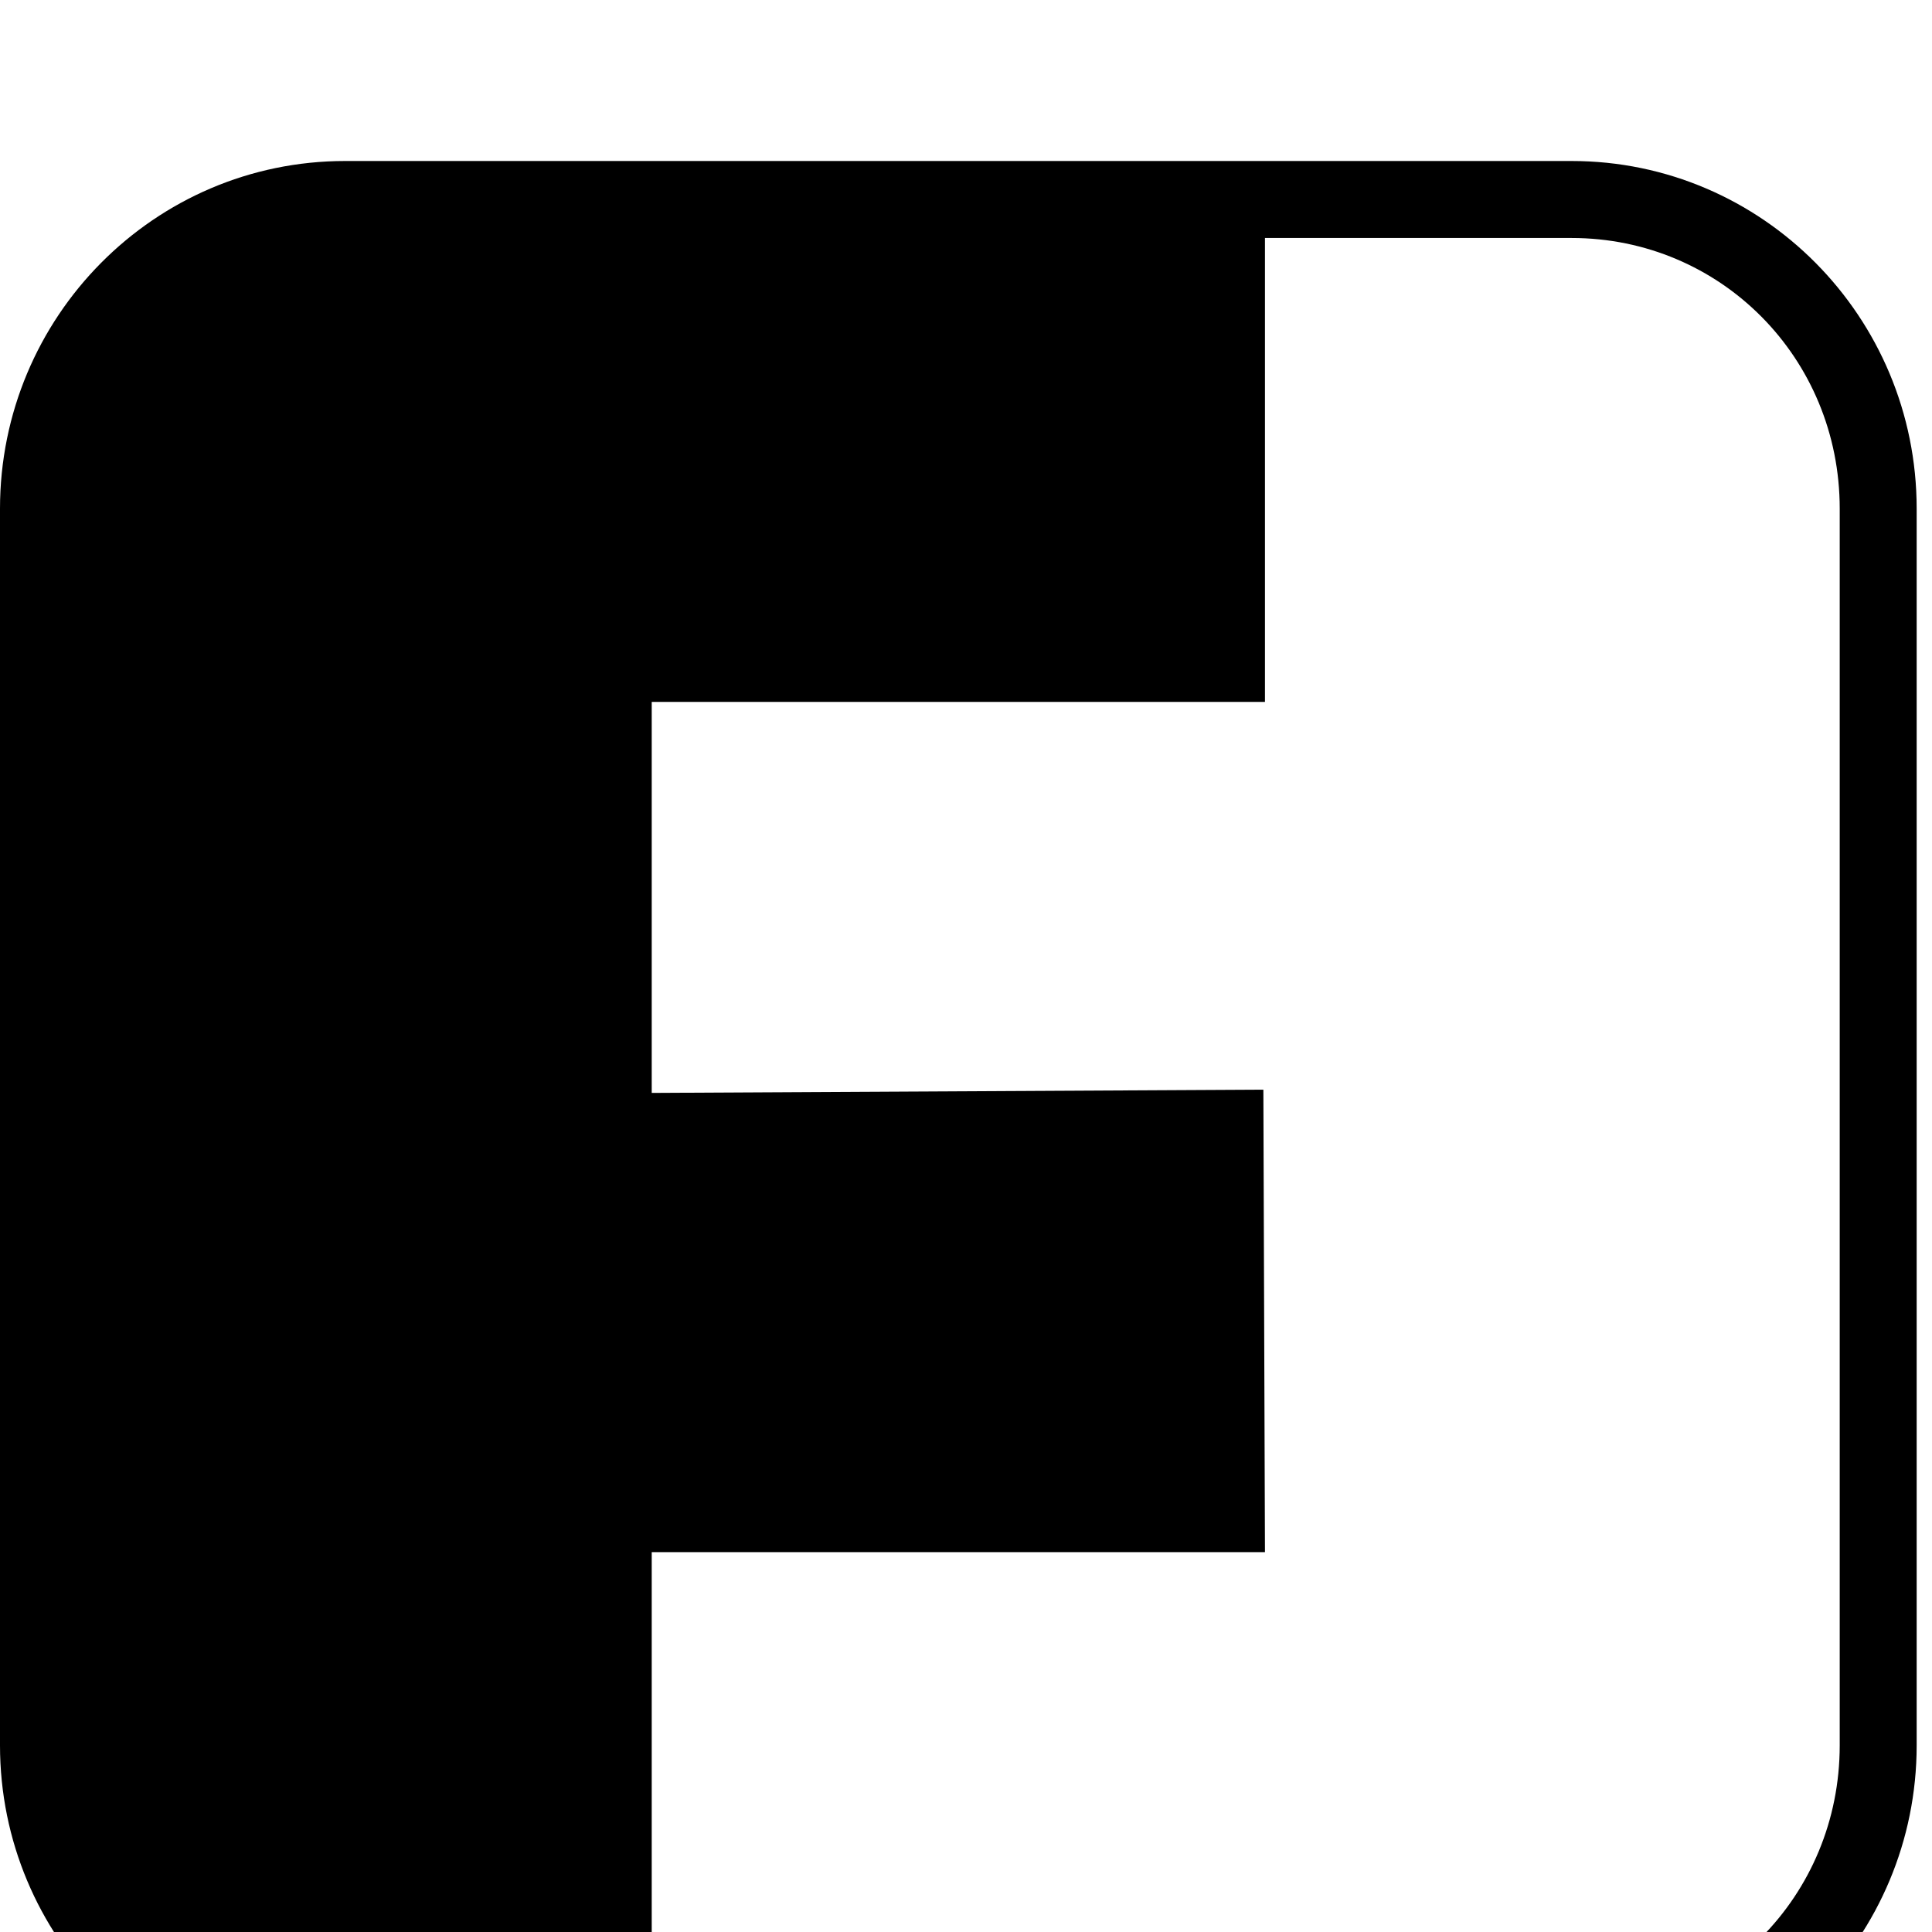
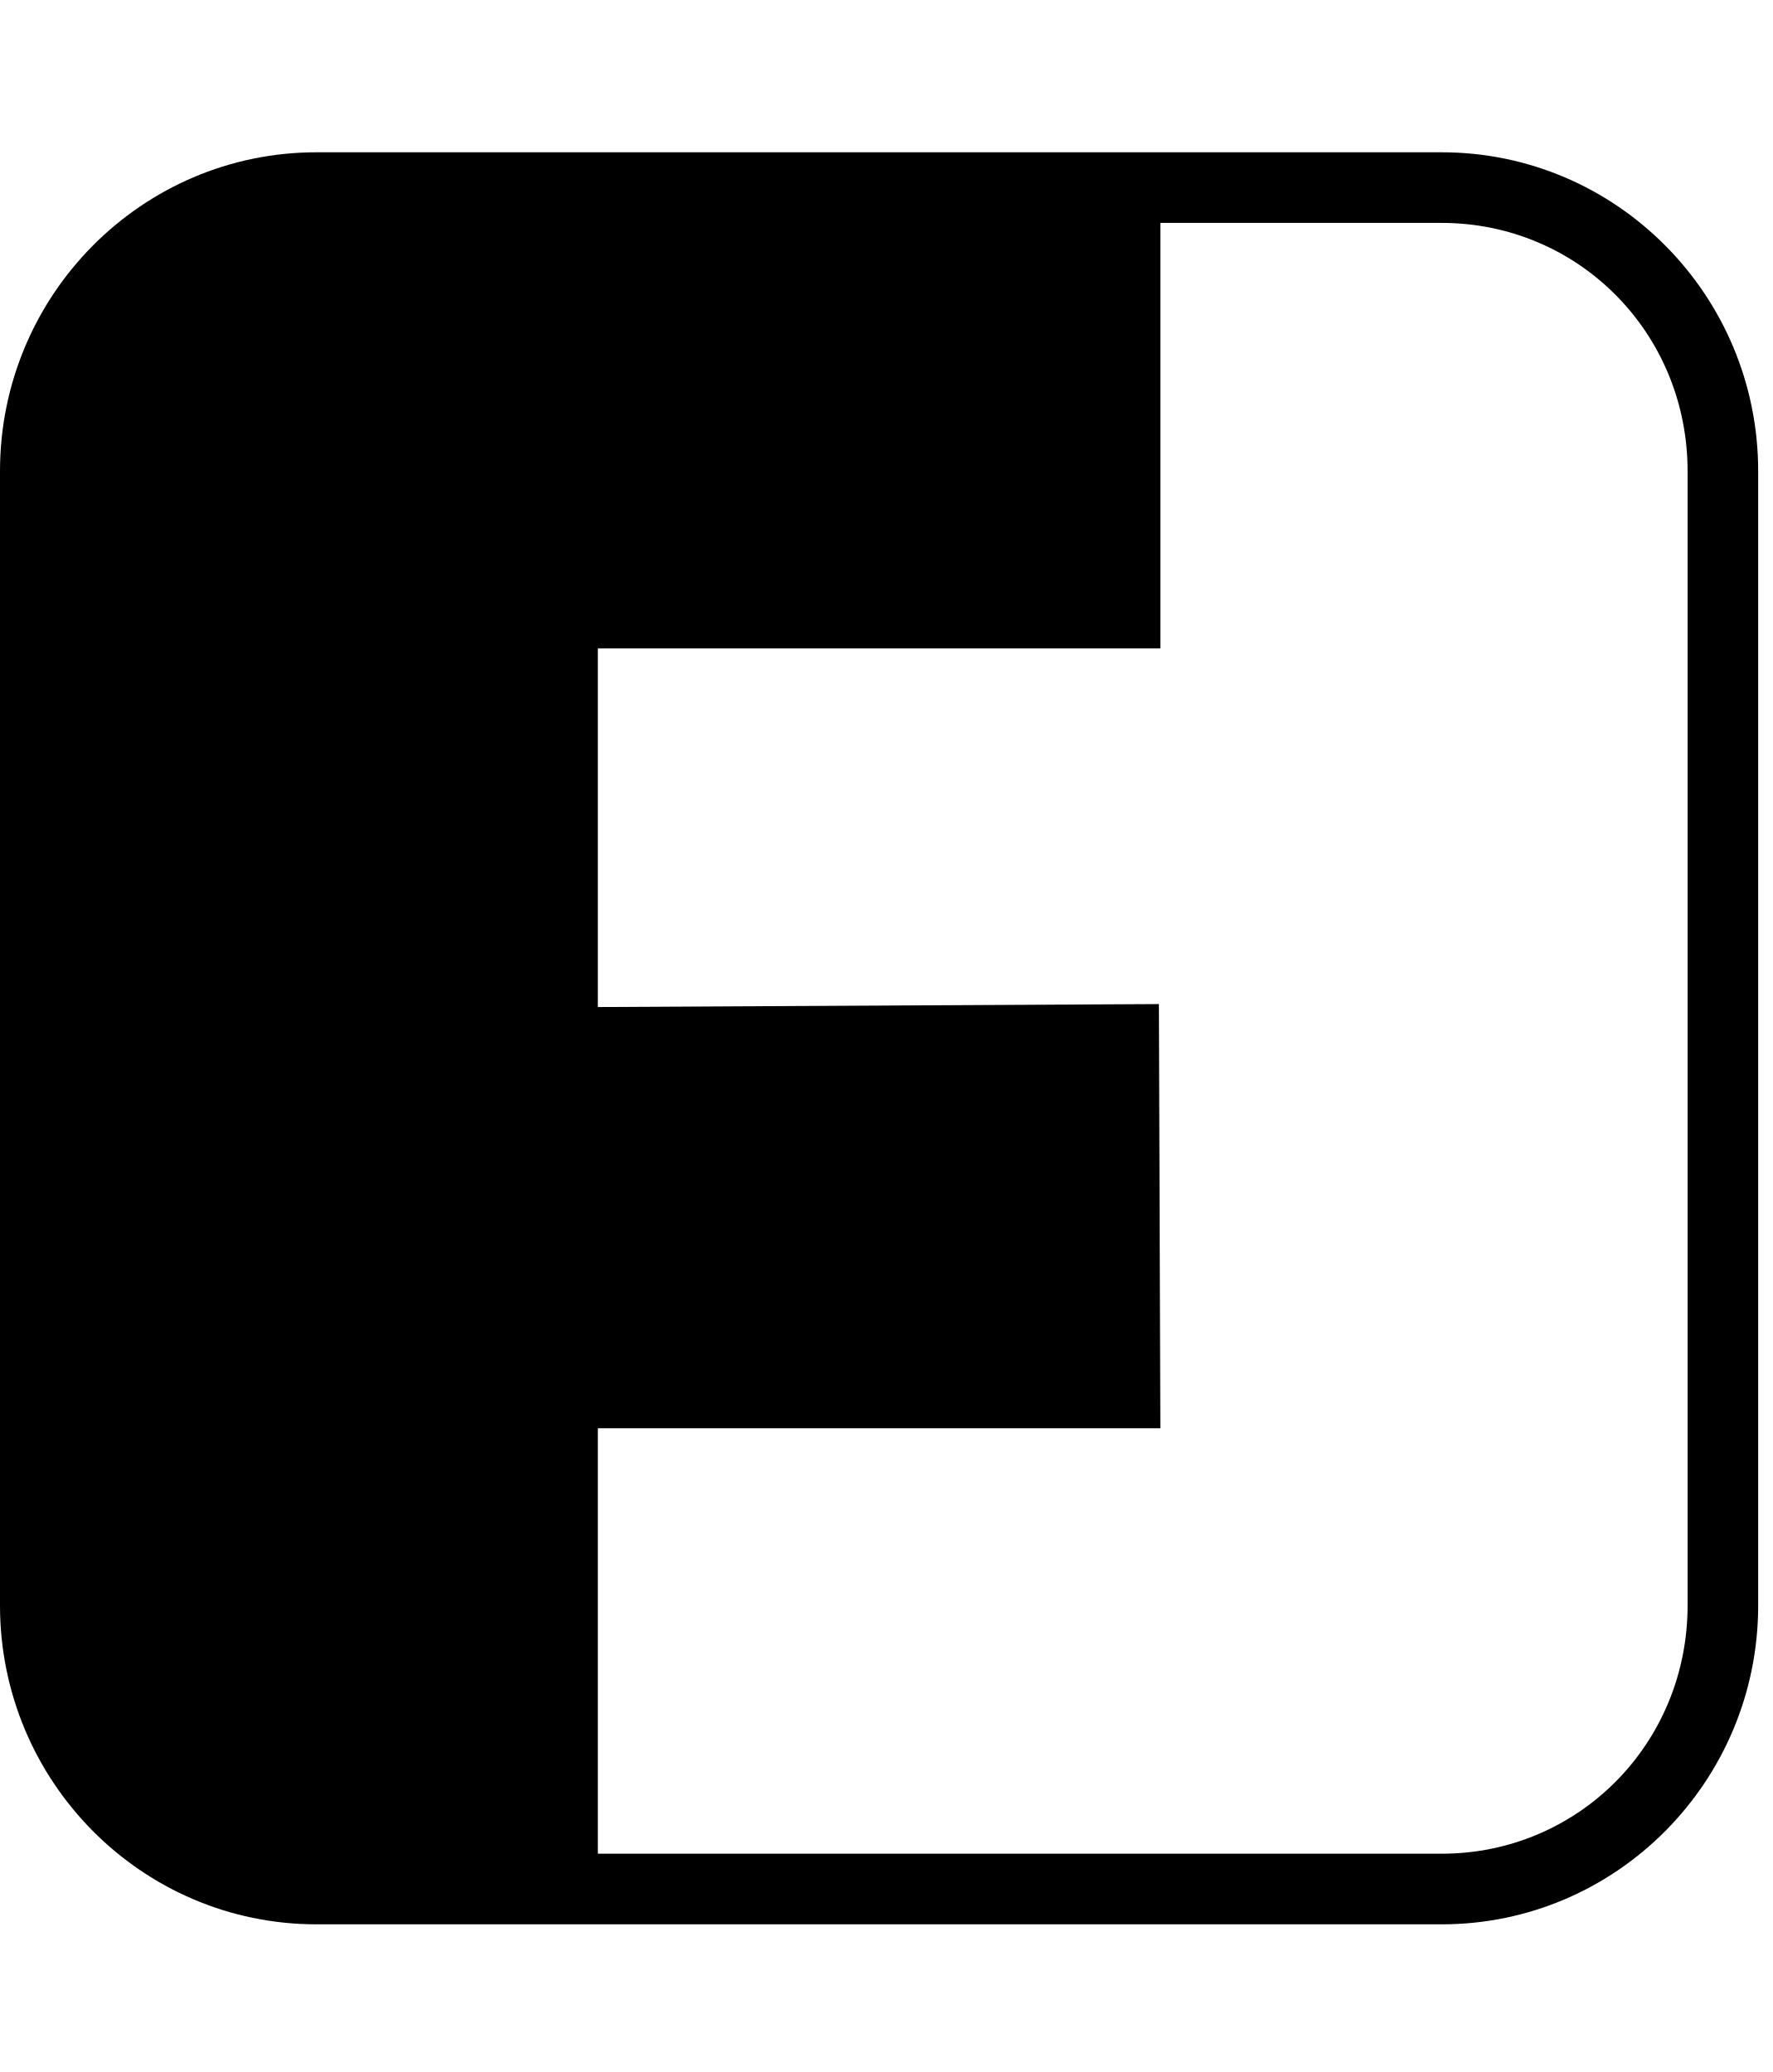
- <svg xmlns="http://www.w3.org/2000/svg" width="1536" height="1536" viewBox="0 0 1536 1536">
-   <path d="M0 404.42v983.16C0 1540.04 122.757 1664 274.366 1664h975.078c151.61 0 274.366-123.96 274.366-276.42V404.42c0-152.46-122.755-276.42-274.365-276.42H274.366C122.756 128 0 251.96 0 404.42zm1249.444-215.208c118.5 0 213.19 95.324 213.19 215.208v983.16c0 119.884-94.69 215.208-213.19 215.208h-731.3v-368.805h487.54l-1.27-367.655-486.27 2.573v-310.85h487.54v-368.84z" />
+ <svg xmlns="http://www.w3.org/2000/svg" width="1536" height="1796" viewBox="0 0 1536 1796">
+   <path d="M0 408.42v983.16C0 1544.04 122.757 1668 274.366 1668h975.078c151.61 0 274.366-123.96 274.366-276.42V408.42c0-152.46-122.755-276.42-274.365-276.42H274.366C122.756 132 0 255.96 0 408.42zm1249.444-215.208c118.5 0 213.19 95.324 213.19 215.208v983.16c0 119.884-94.69 215.208-213.19 215.208h-731.3v-368.805h487.54l-1.27-367.655-486.27 2.573v-310.85h487.54v-368.84z" />
</svg>
